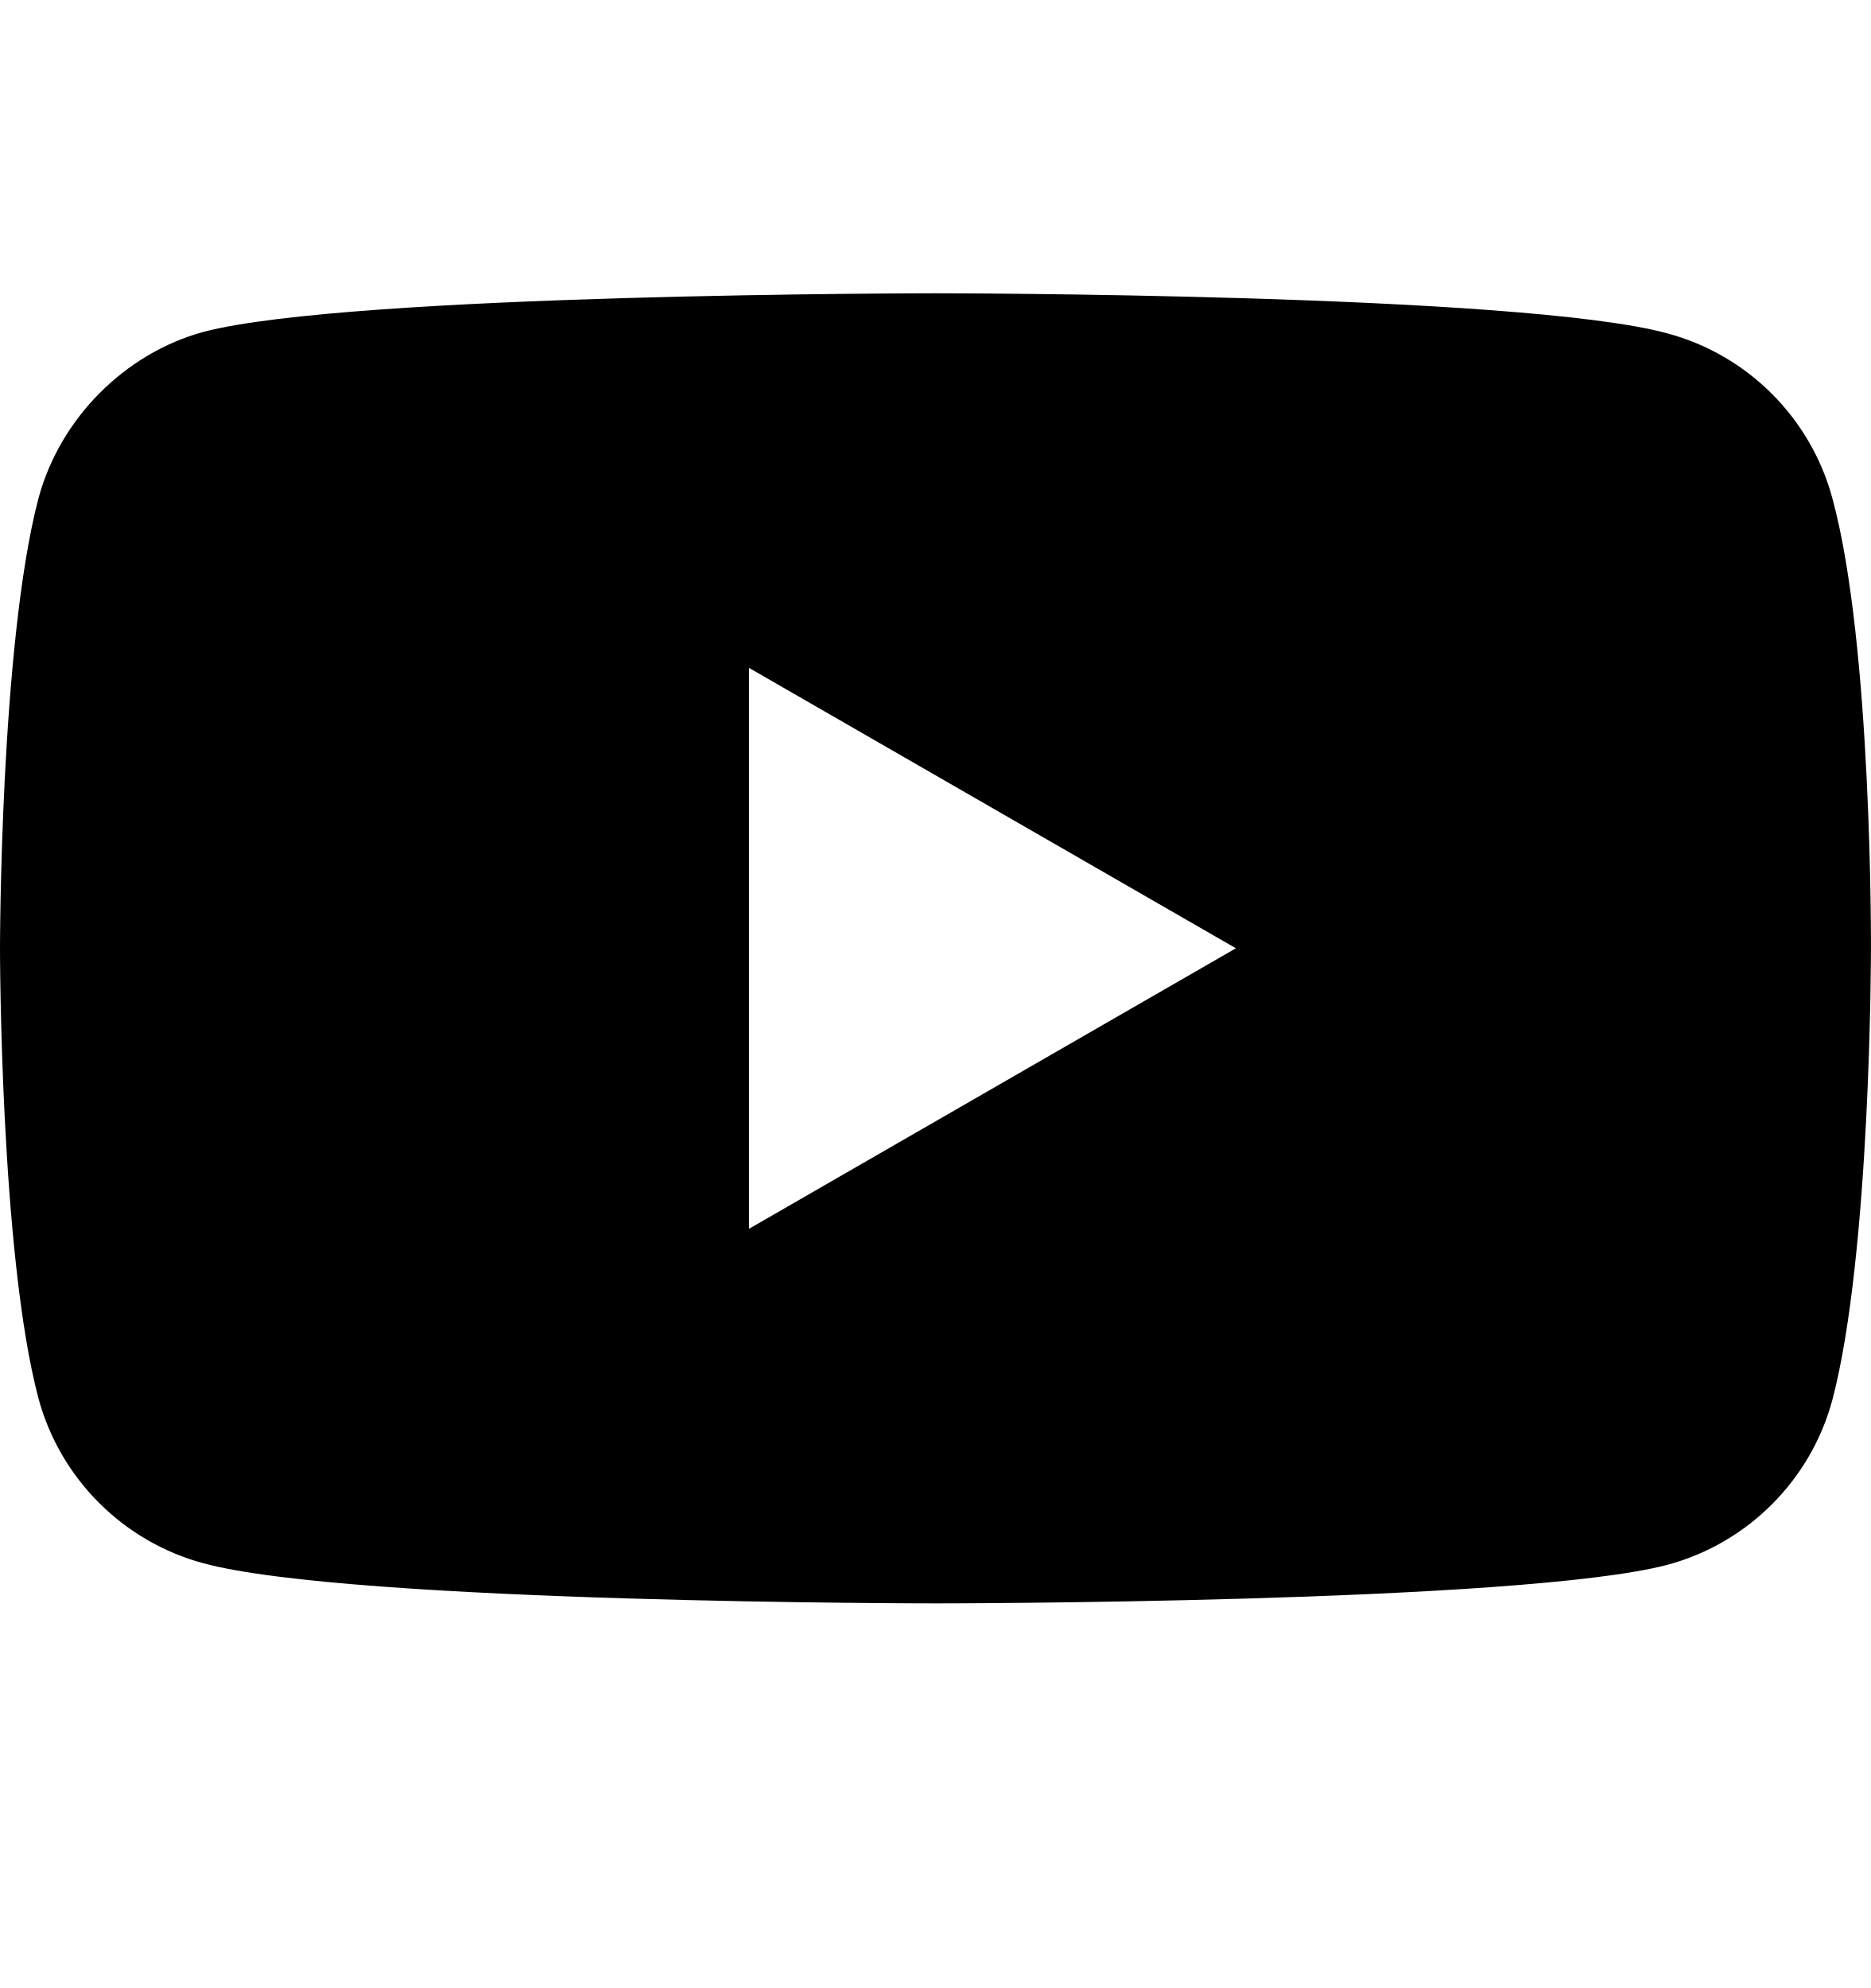
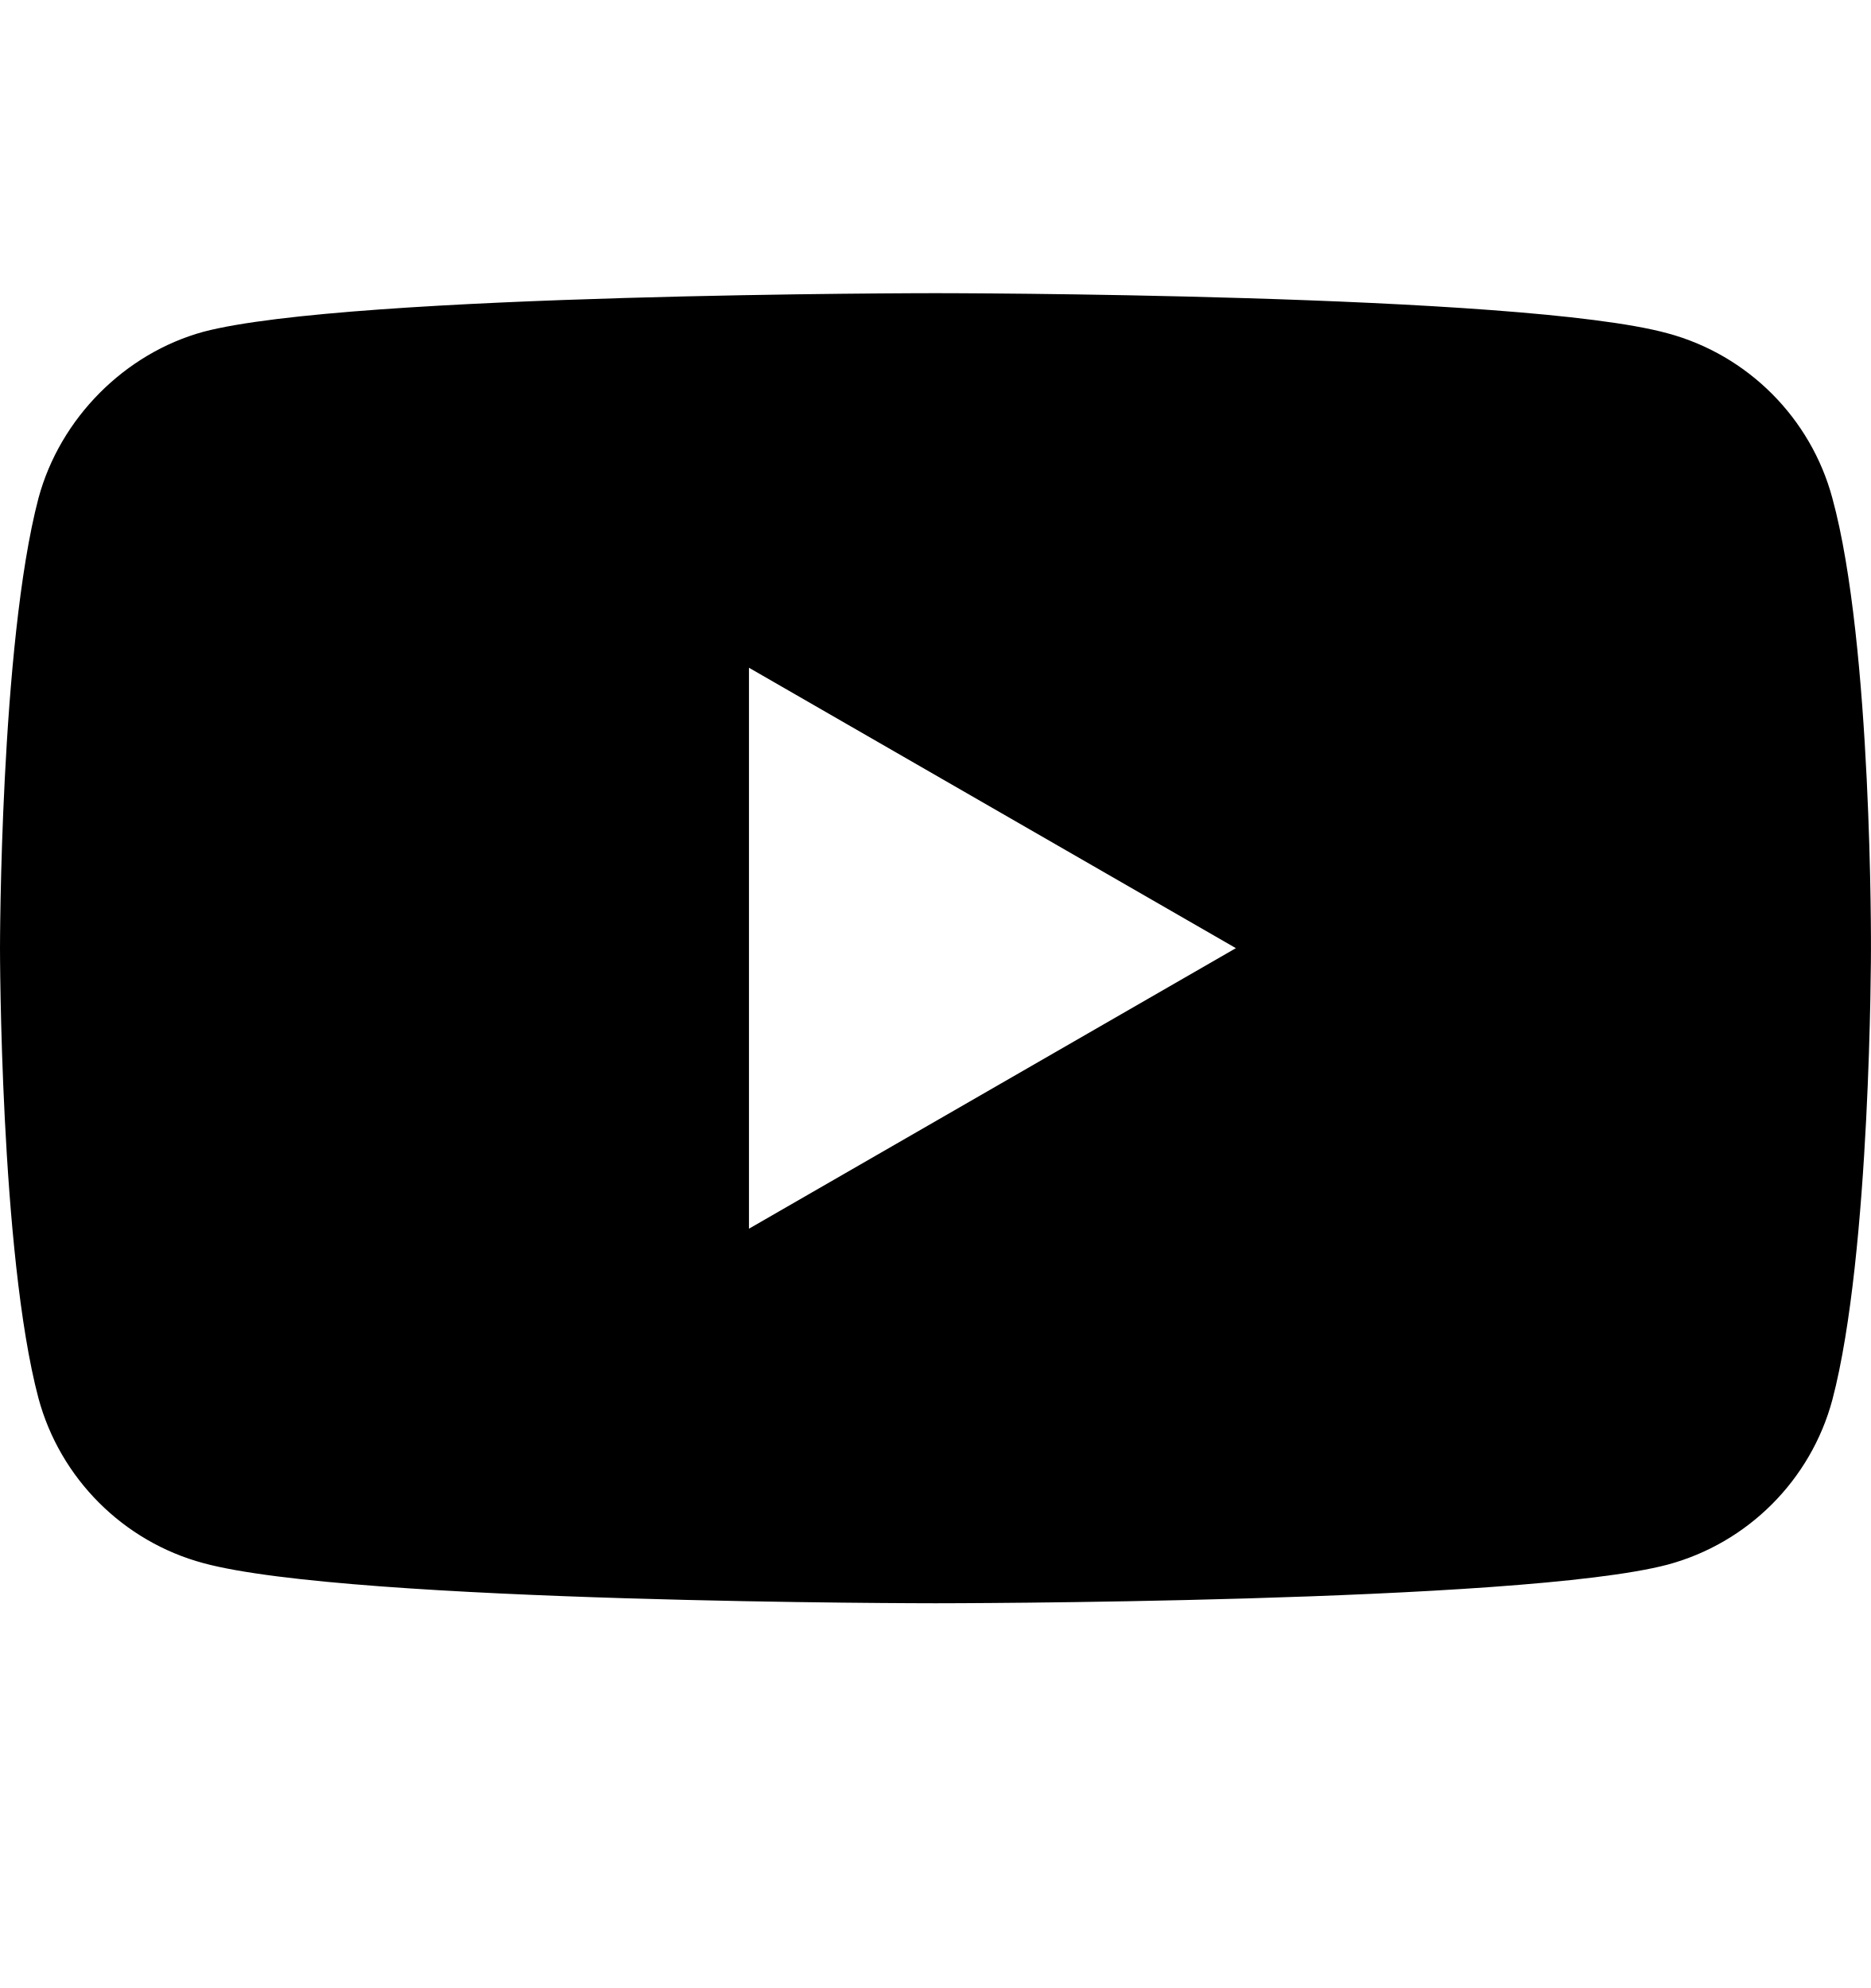
<svg xmlns="http://www.w3.org/2000/svg" width="16" height="17" viewBox="0 0 16 17" fill="none">
-   <path fill-rule="evenodd" clip-rule="evenodd" d="M14.26 2.851C14.946 3.035 15.486 3.576 15.67 4.261C16.013 5.513 16 8.123 16 8.123C16 8.123 16 10.719 15.67 11.971C15.486 12.656 14.946 13.197 14.26 13.381C13.008 13.711 8 13.711 8 13.711C8 13.711 3.005 13.711 1.74 13.368C1.054 13.184 0.514 12.643 0.329 11.958C0 10.719 0 8.11 0 8.11C0 8.11 0 5.513 0.329 4.261C0.514 3.576 1.068 3.022 1.74 2.838C2.992 2.508 8 2.508 8 2.508C8 2.508 13.008 2.508 14.26 2.851ZM10.569 8.109L6.405 10.508V5.711L10.569 8.109Z" fill="black" />
+   <path fill-rule="evenodd" clip-rule="evenodd" d="M14.26 2.85C14.946 3.034 15.486 3.575 15.67 4.26C16.013 5.512 16 8.122 16 8.122C16 8.122 16 10.718 15.67 11.97C15.486 12.656 14.946 13.196 14.26 13.38C13.008 13.71 8 13.71 8 13.71C8 13.71 3.005 13.71 1.74 13.367C1.054 13.183 0.514 12.642 0.329 11.957C0 10.718 0 8.109 0 8.109C0 8.109 0 5.512 0.329 4.26C0.514 3.575 1.068 3.021 1.74 2.837C2.992 2.507 8 2.507 8 2.507C8 2.507 13.008 2.507 14.26 2.85ZM10.569 8.108L6.405 10.507V5.71L10.569 8.108Z" fill="black" />
</svg>
